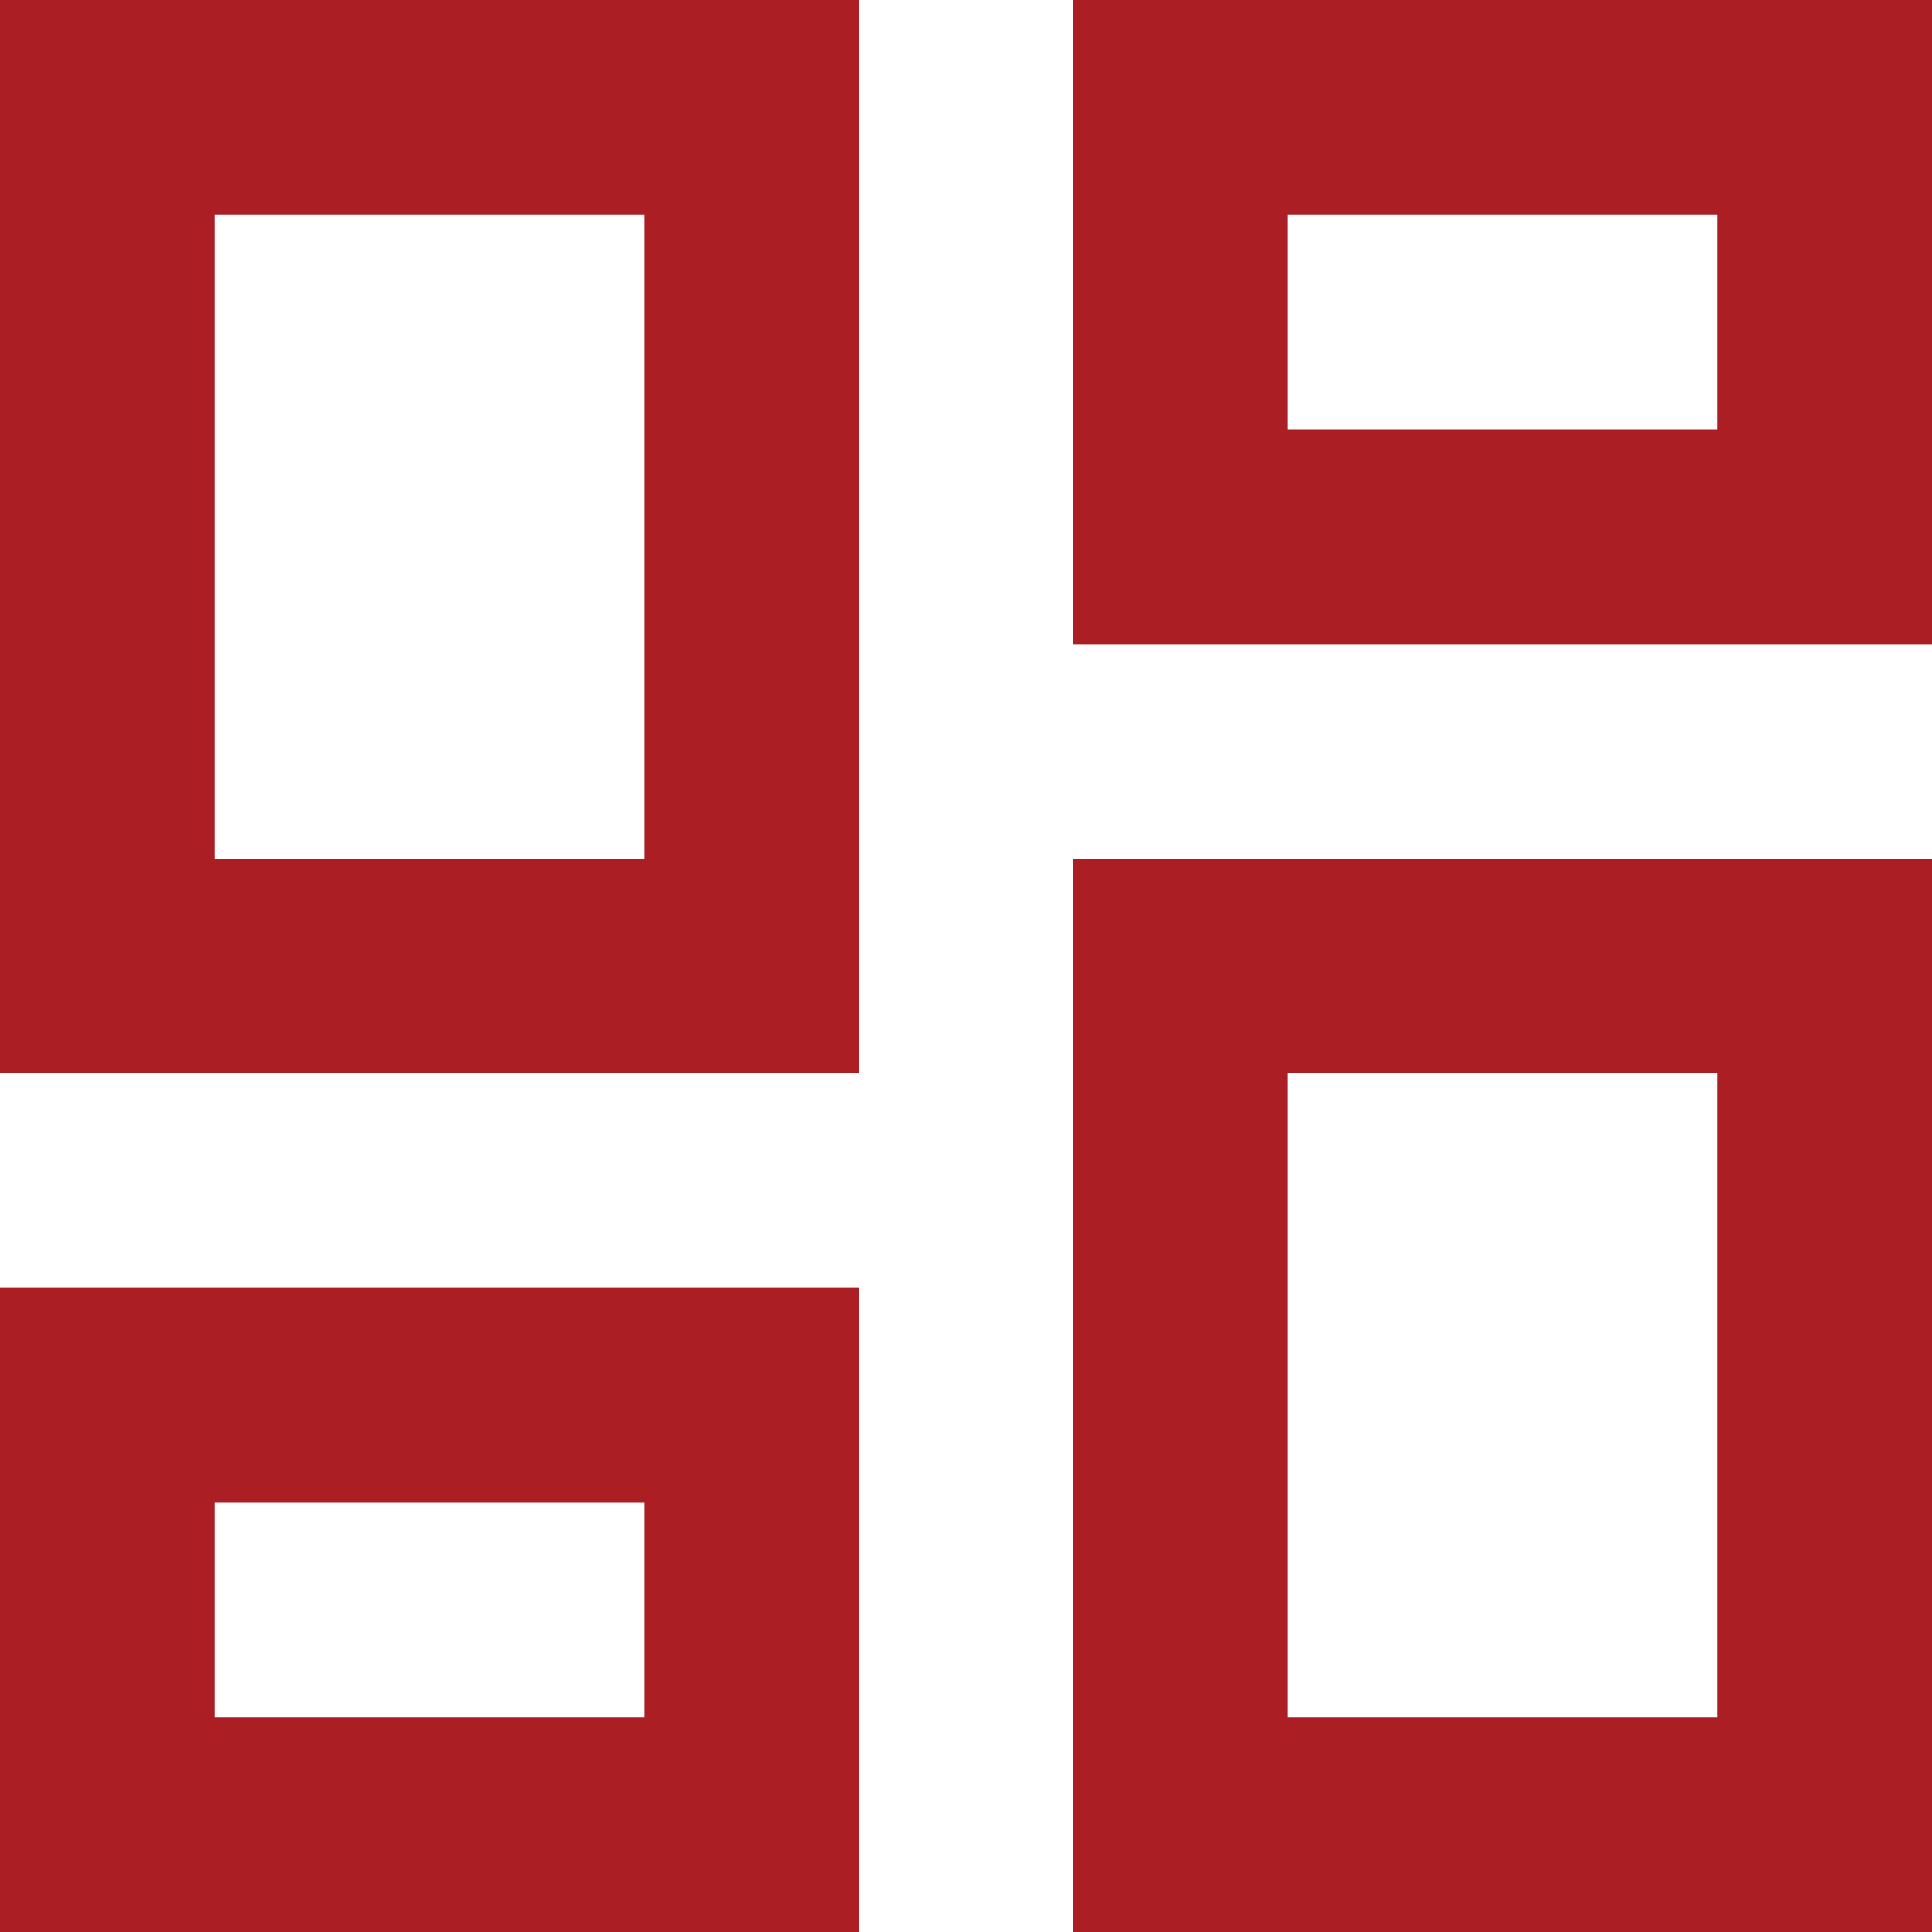
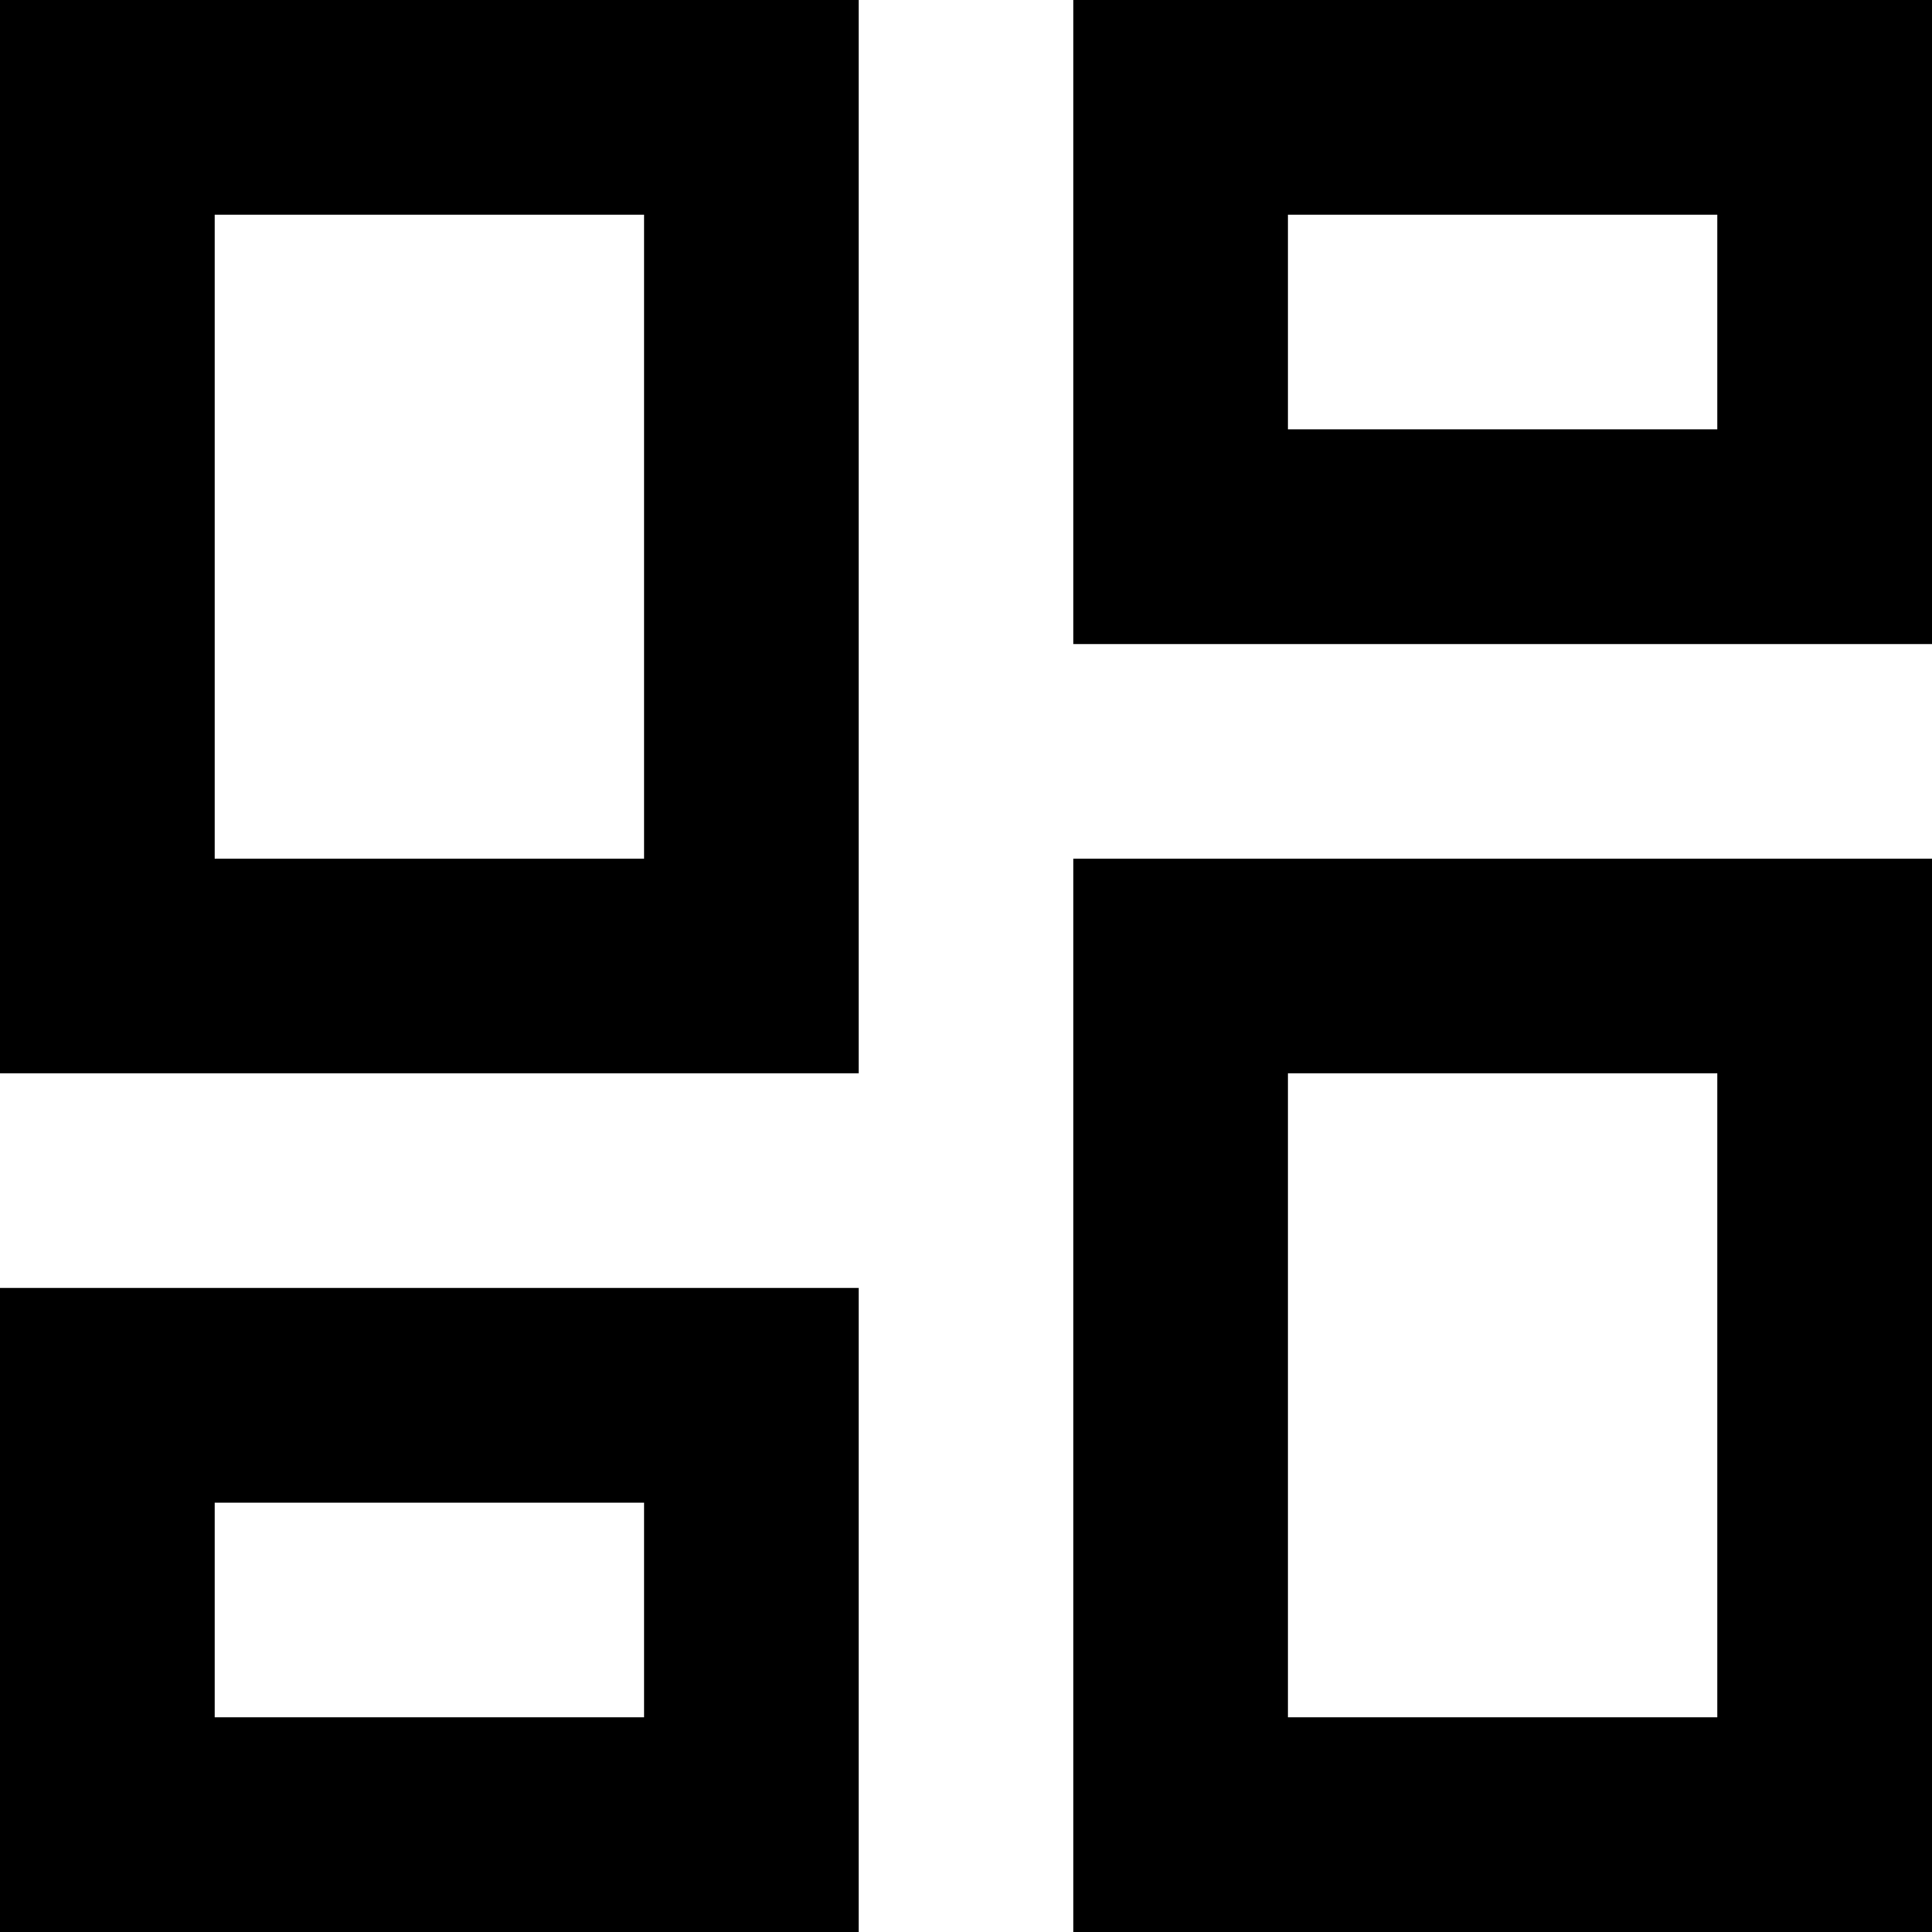
<svg xmlns="http://www.w3.org/2000/svg" width="20" height="20" viewBox="0 0 20 20" fill="none">
-   <path d="M17.778 2.222V4.444H13.333V2.222H17.778ZM6.667 2.222V8.889H2.222V2.222H6.667ZM17.778 11.111V17.778H13.333V11.111H17.778ZM6.667 15.556V17.778H2.222V15.556H6.667ZM20 0H11.111V6.667H20V0ZM8.889 0H0V11.111H8.889V0ZM20 8.889H11.111V20H20V8.889ZM8.889 13.333H0V20H8.889V13.333Z" fill="#AB1F24" />
+   <path d="M17.778 2.222V4.444H13.333V2.222H17.778ZM6.667 2.222V8.889H2.222V2.222H6.667ZM17.778 11.111V17.778H13.333V11.111H17.778ZM6.667 15.556V17.778H2.222V15.556H6.667ZM20 0H11.111V6.667H20V0ZM8.889 0H0V11.111H8.889V0ZM20 8.889H11.111V20H20V8.889ZM8.889 13.333H0V20H8.889V13.333Z" fill="black" />
</svg>
